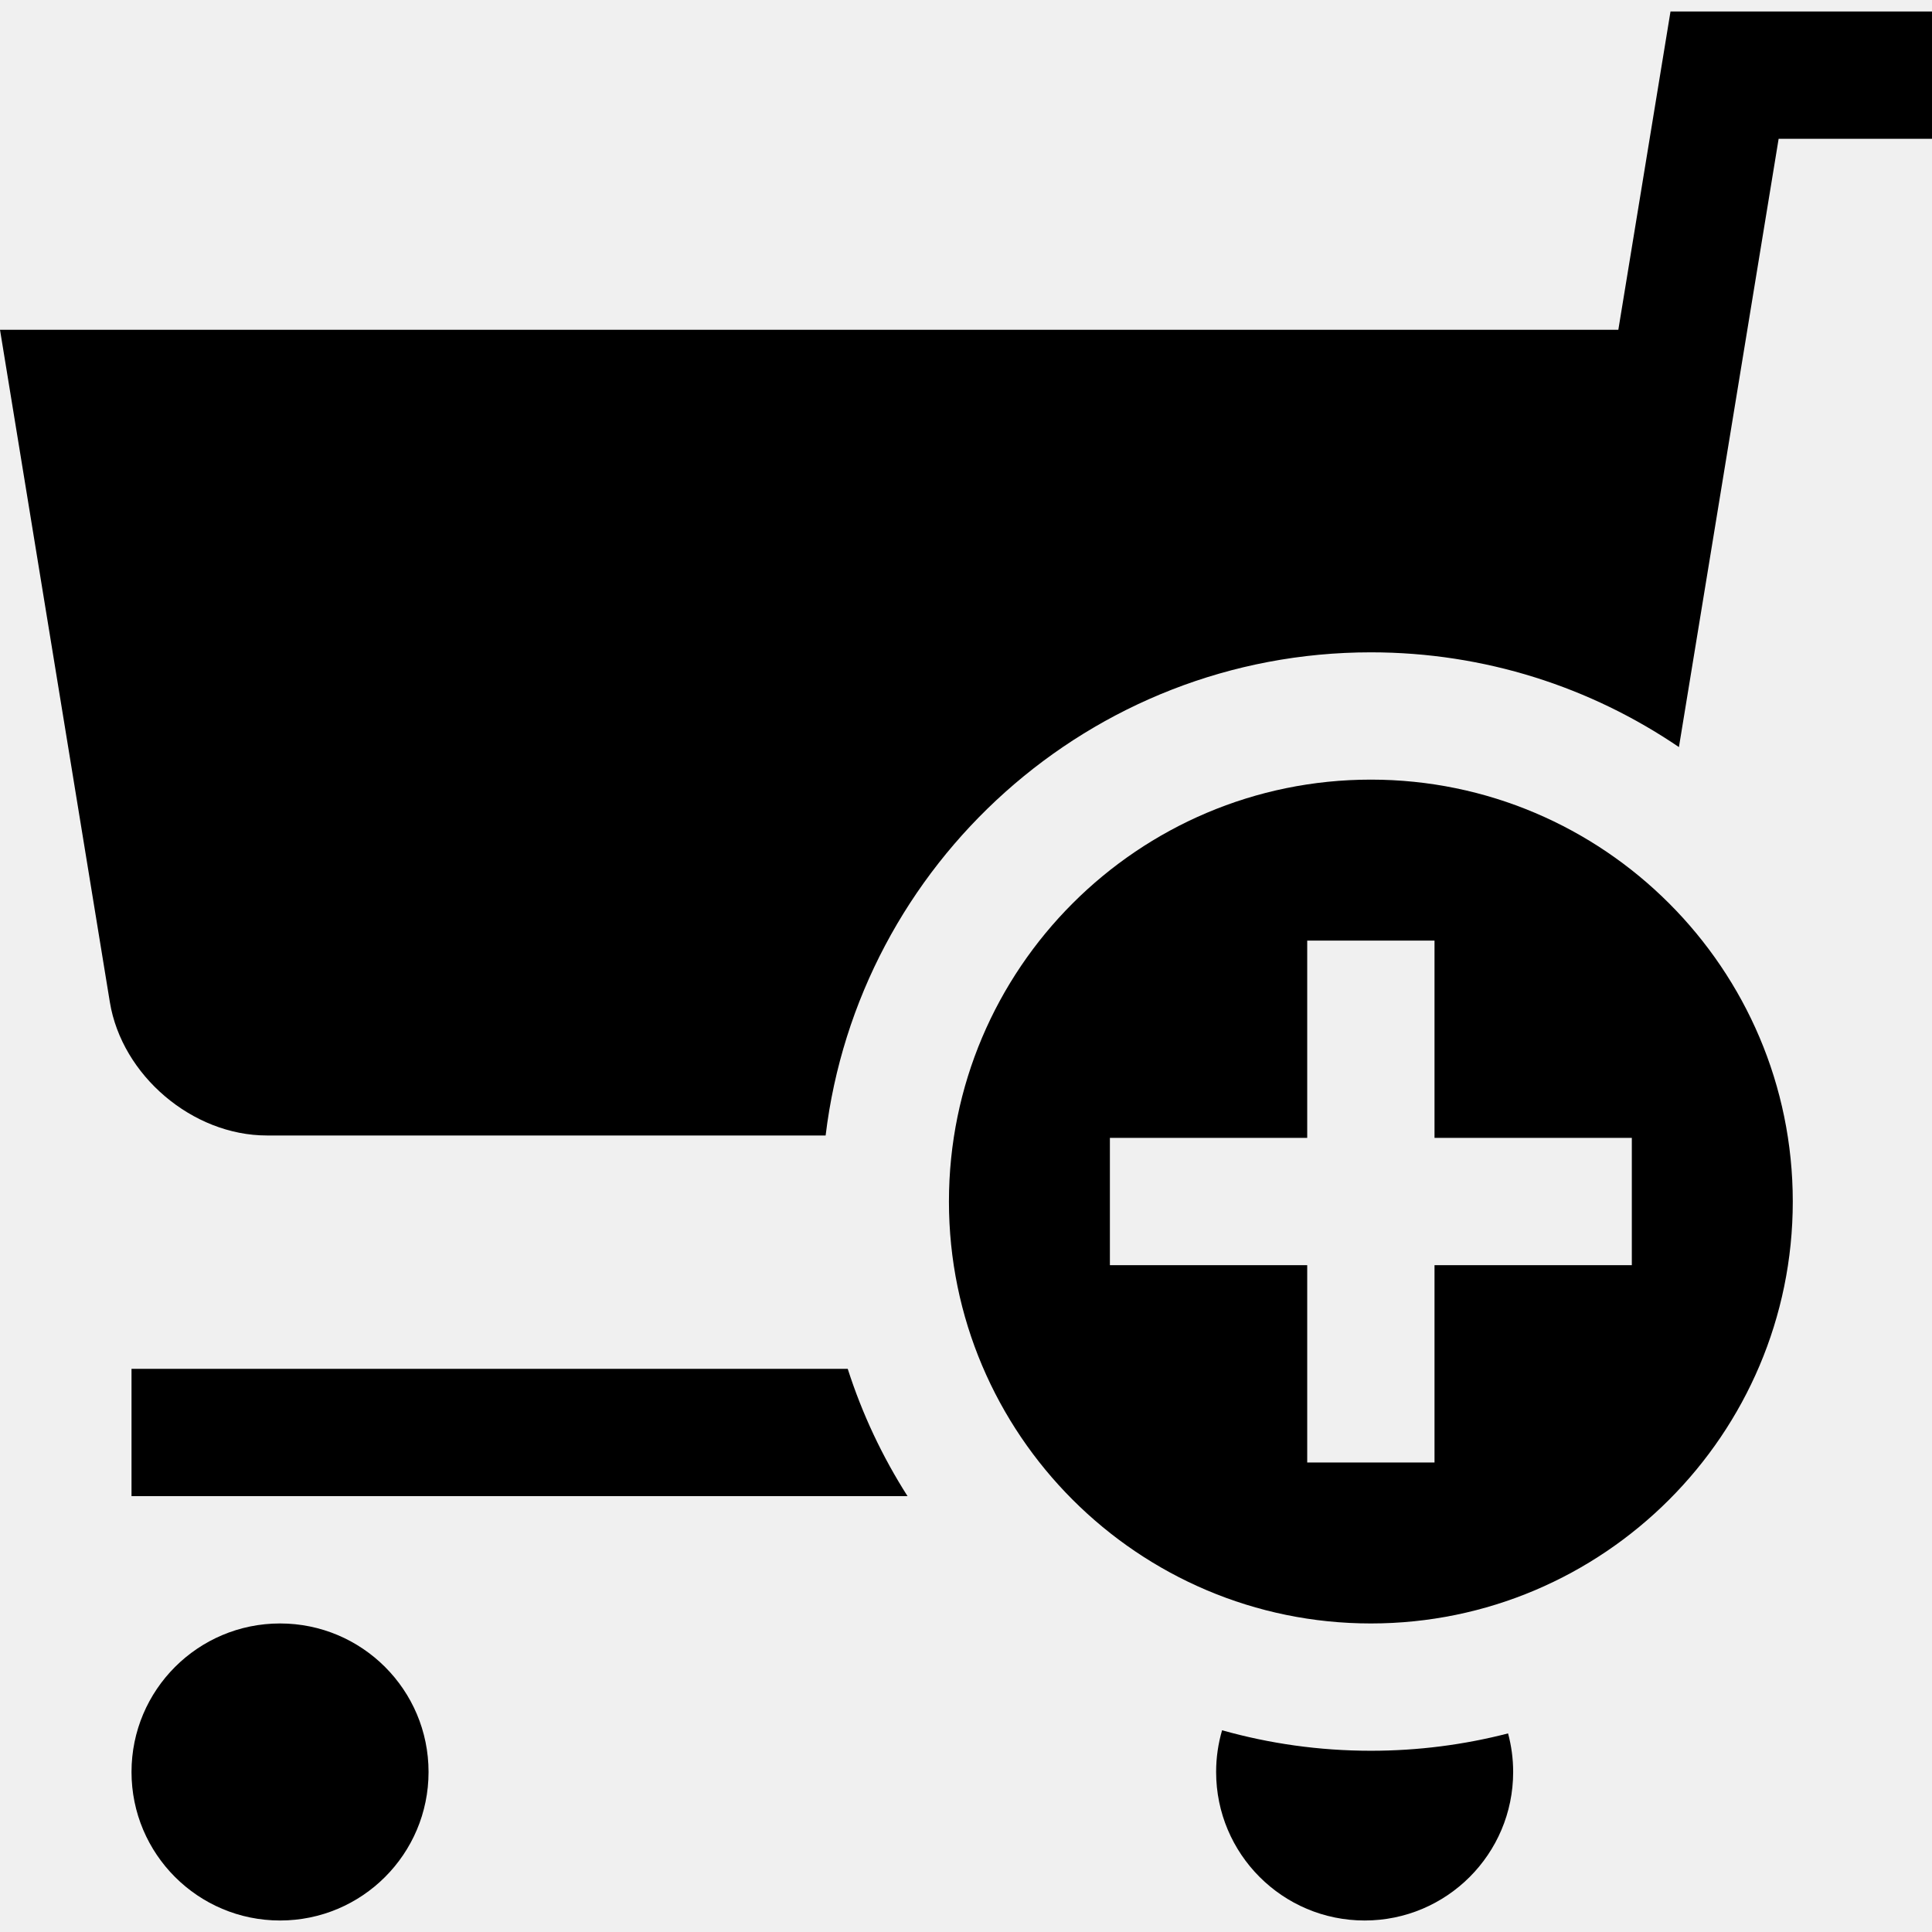
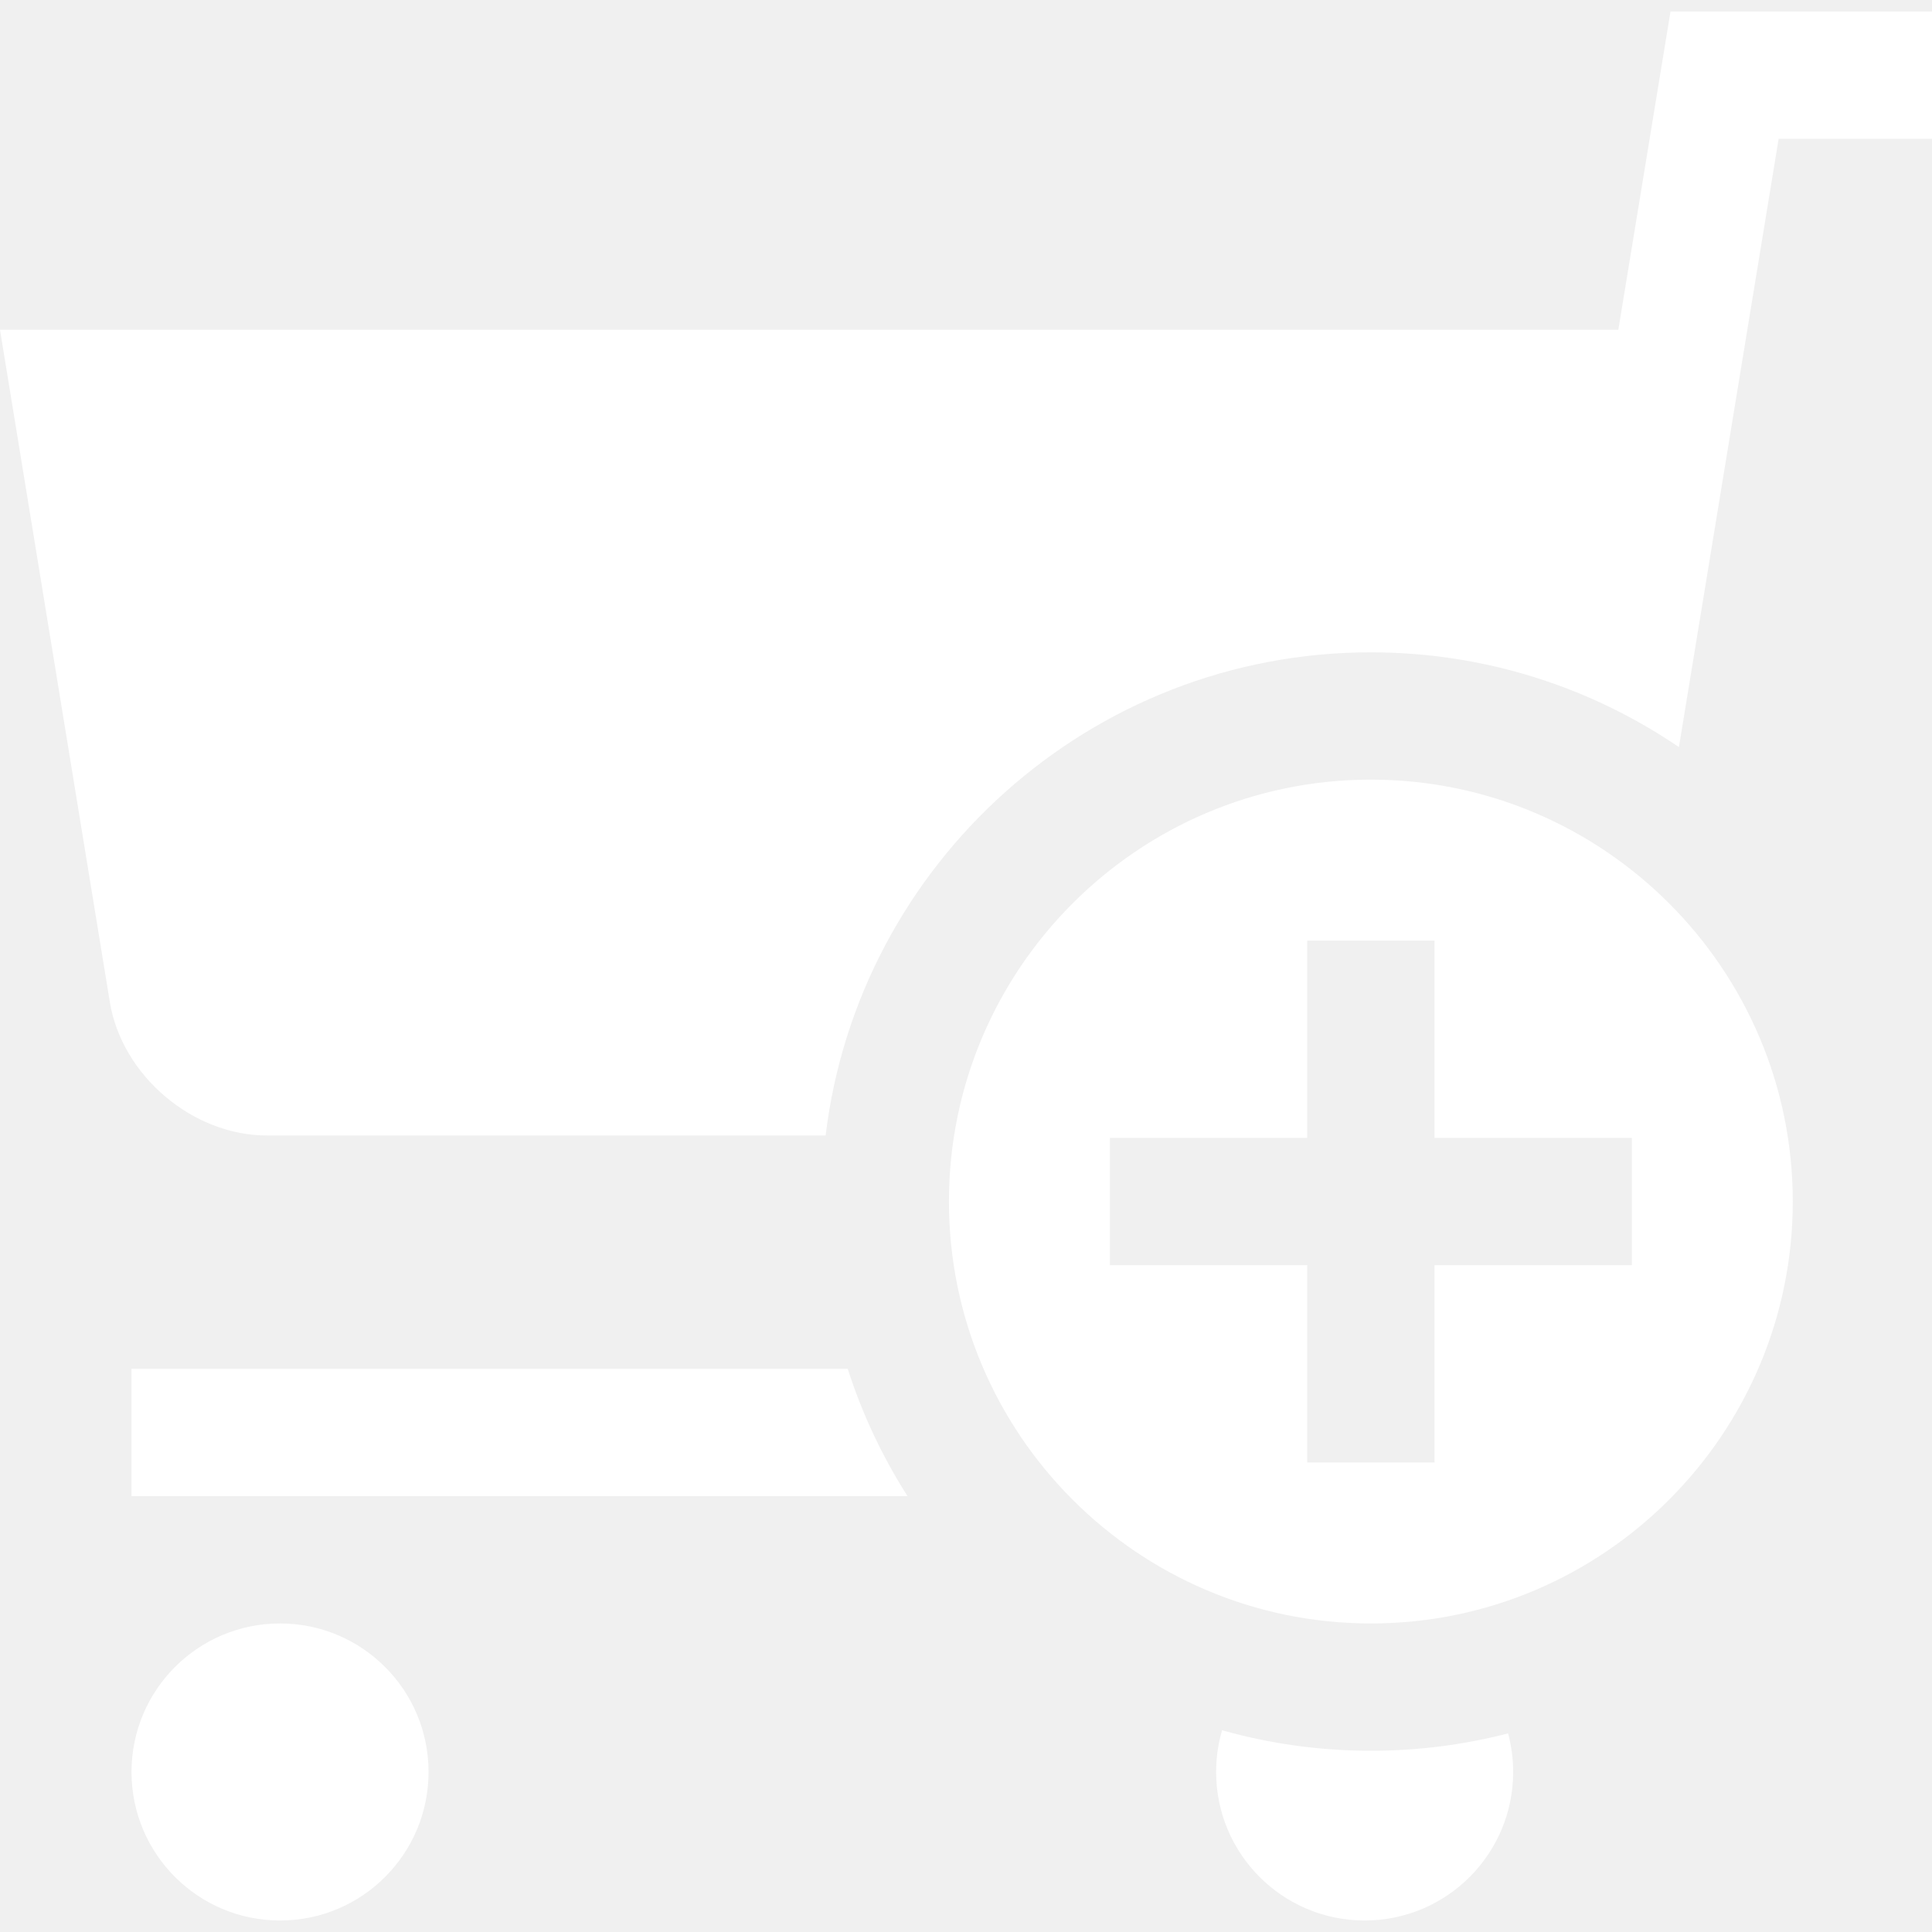
- <svg xmlns="http://www.w3.org/2000/svg" fill="#000000" height="800px" width="800px" version="1.1" id="Layer_1" viewBox="0 0 455.297 455.297" xml:space="preserve">
+ <svg xmlns="http://www.w3.org/2000/svg" fill="#fff" height="800px" width="800px" version="1.1" id="Layer_1" viewBox="0 0 455.297 455.297" xml:space="preserve">
  <g>
    <circle cx="65.993" cy="417.586" r="35" />
    <path d="M30.993,322.586v30h182.879c-5.914-9.267-10.676-19.335-14.094-30H30.993z" />
    <path d="M323.059,183.727c-54.826,0-99.431,44.604-99.431,99.429s44.604,99.429,99.431,99.429   c54.825,0,99.429-44.604,99.429-99.429S377.884,183.727,323.059,183.727z M384.559,298.157h-46.5v46.5h-30v-46.5h-46.5v-30h46.5   v-46.5h30v46.5h46.5V298.157z" />
    <path d="M393.673,2.711l-12.294,75H0l25.888,158.454c2.833,17.282,19.479,31.422,36.992,31.422h131.688   c7.715-64.052,62.392-113.859,128.49-113.859c26.887,0,51.884,8.244,72.6,22.333l23.496-143.349h36.142v-30H393.673z" />
    <path d="M323.059,412.586c-12.147,0-23.907-1.686-35.062-4.829c-0.912,3.118-1.404,6.416-1.404,9.829c0,19.33,15.67,35,35,35   c19.33,0,35-15.67,35-35c0-3.145-0.421-6.19-1.2-9.089C345.054,411.166,334.219,412.586,323.059,412.586z" />
  </g>
</svg>
